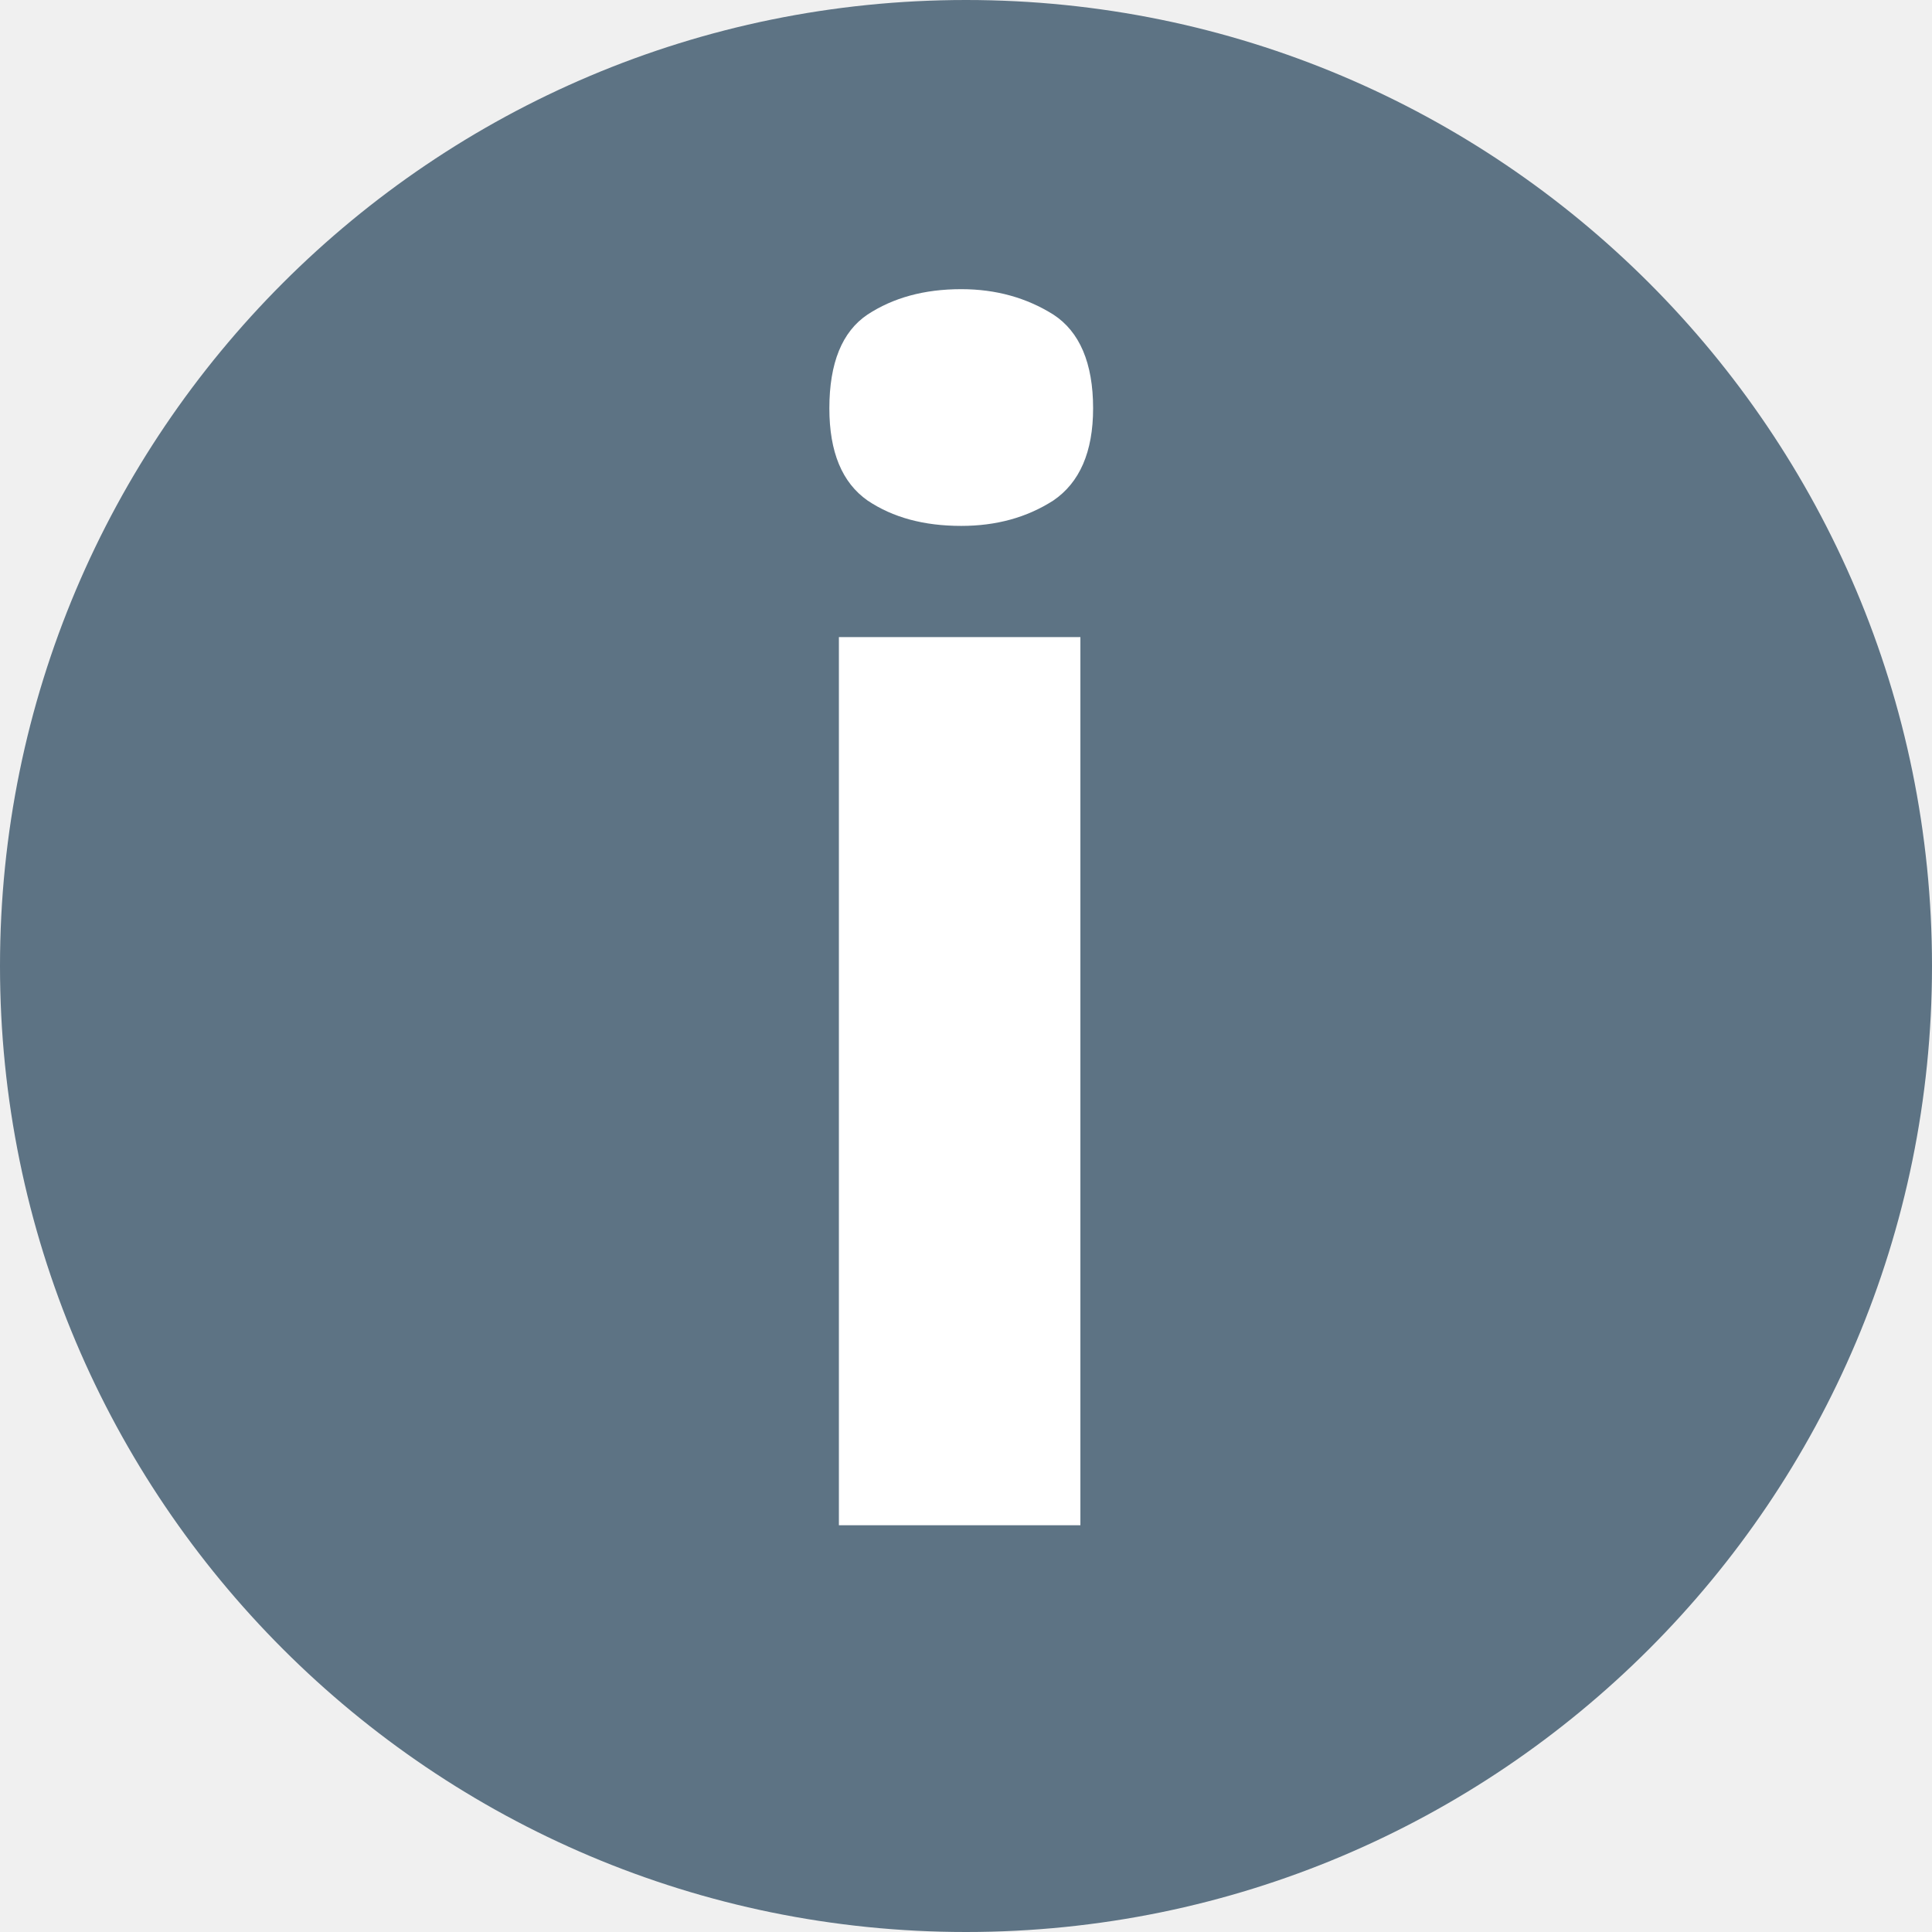
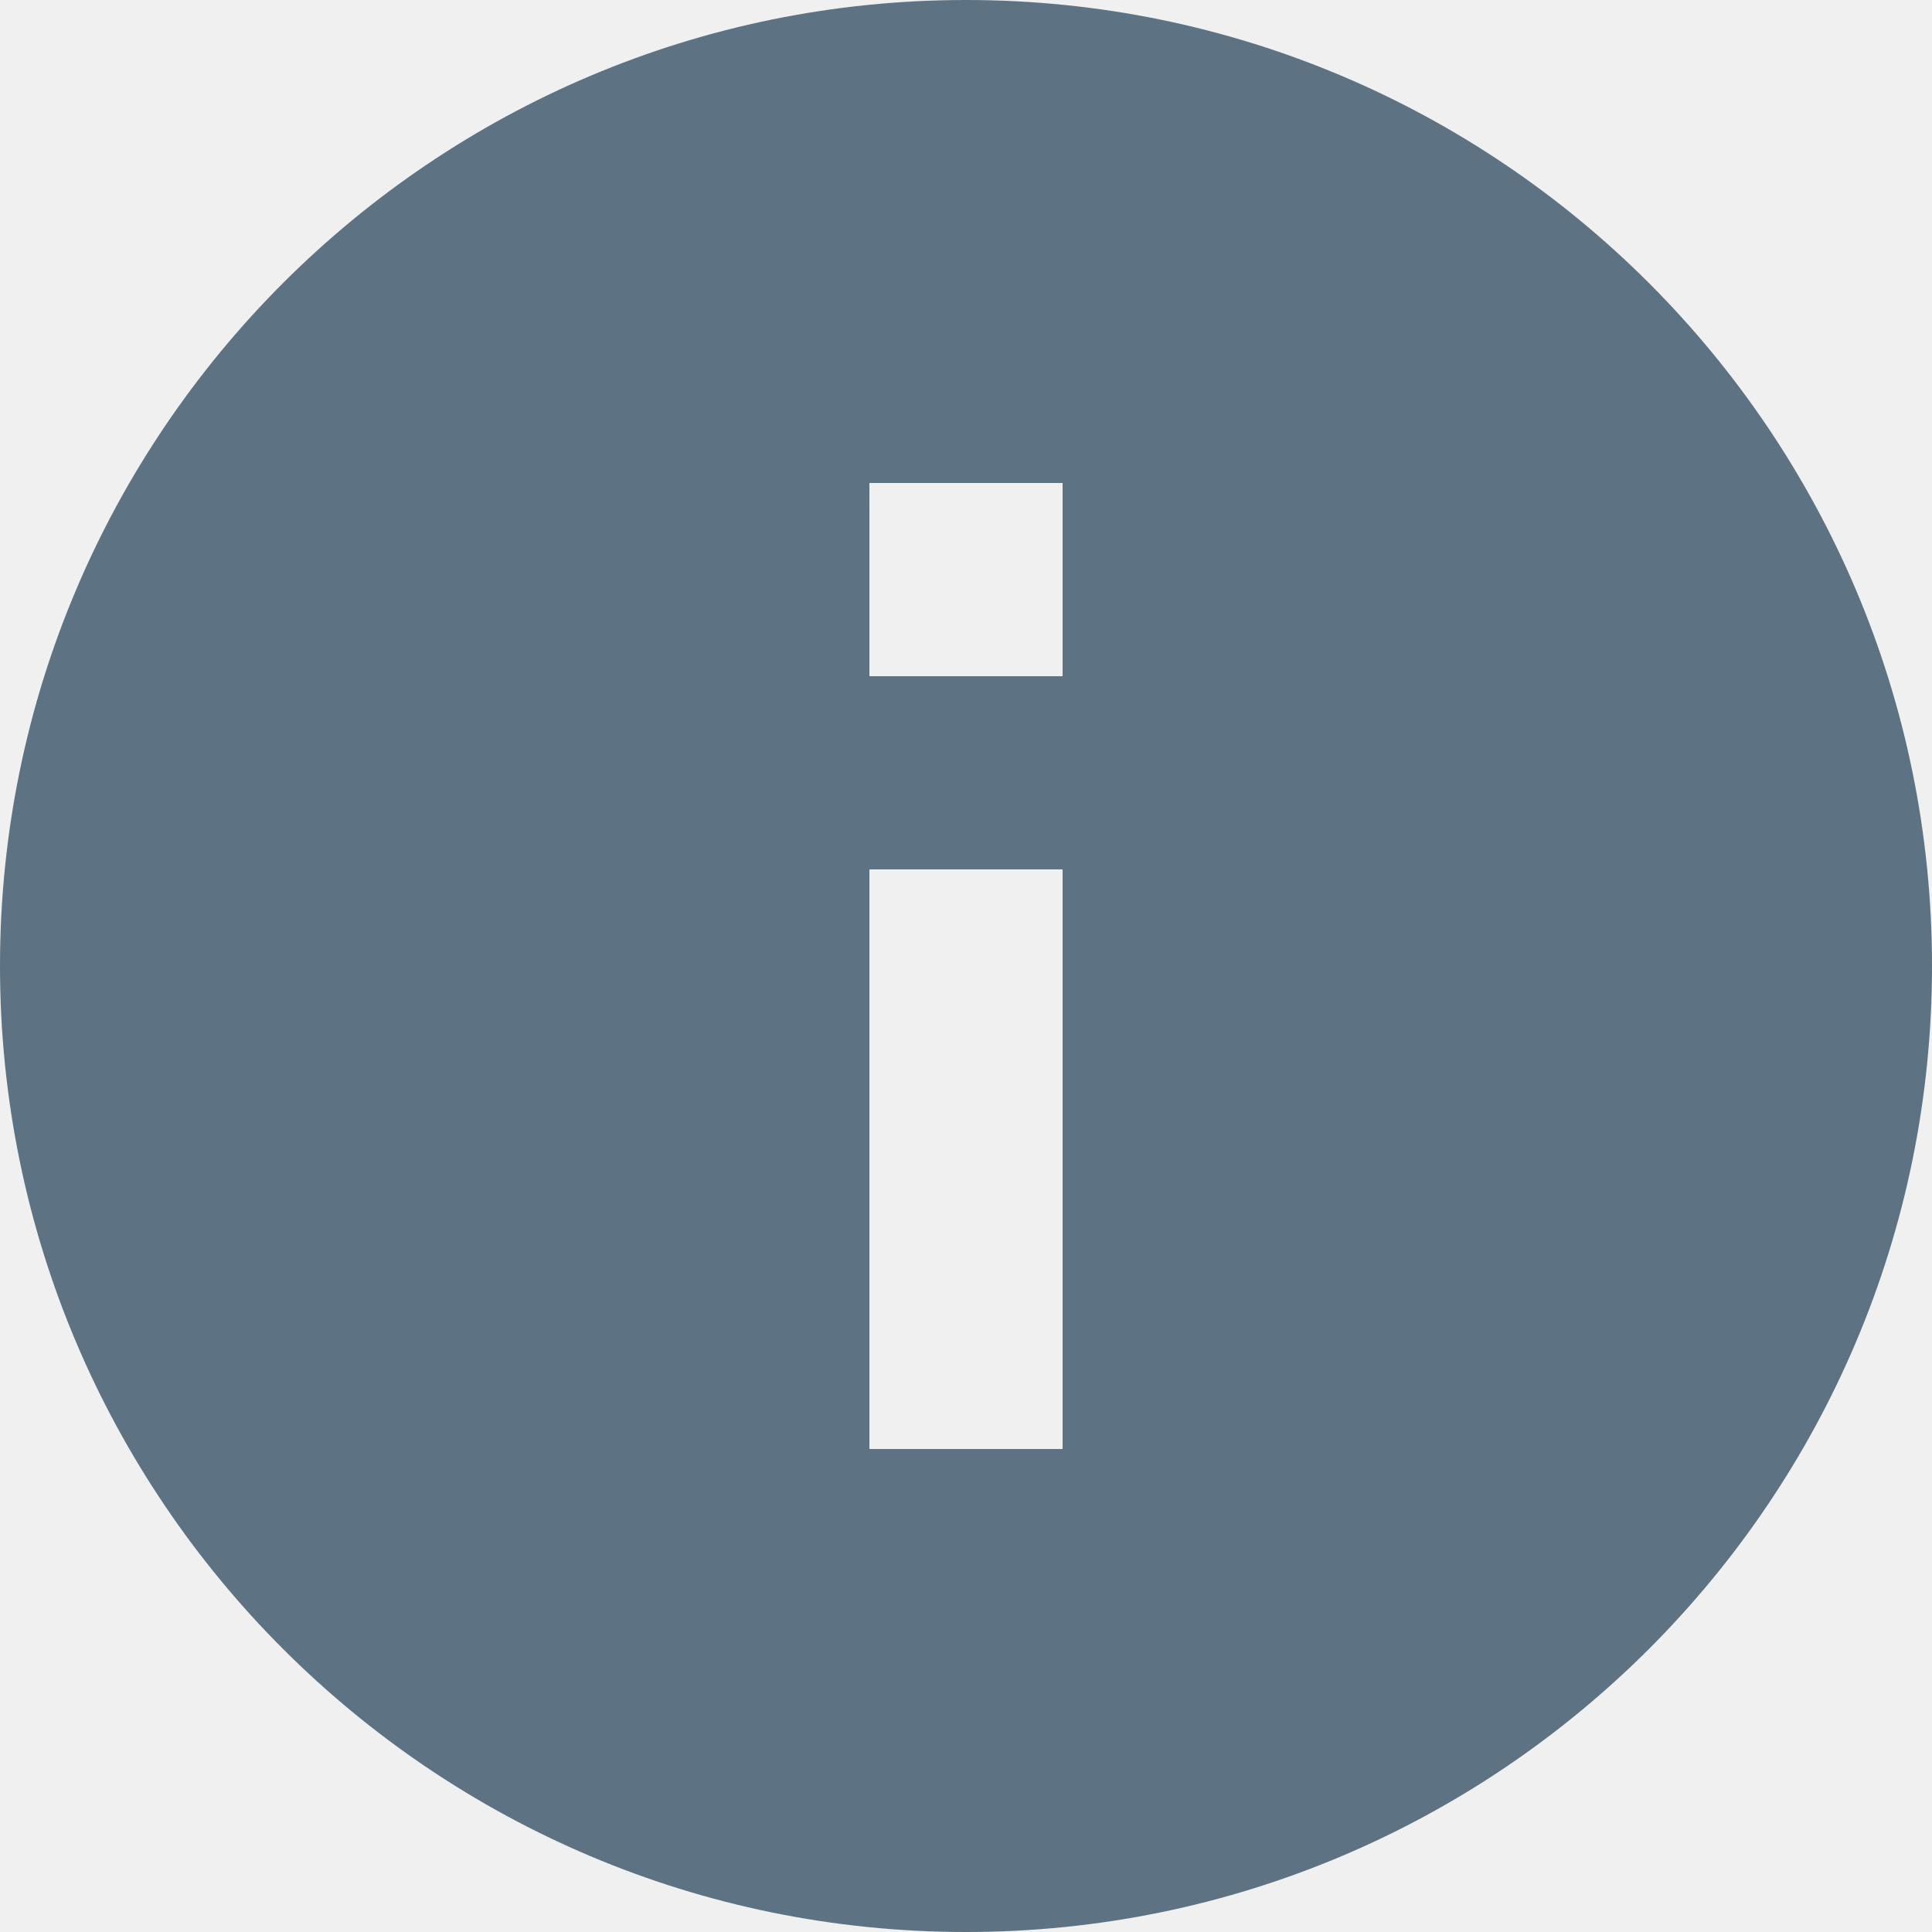
- <svg xmlns="http://www.w3.org/2000/svg" height="19" viewBox="0 0 19 19" width="19">
-   <g fill="none" fill-rule="evenodd" transform="translate(0 -1)">
-     <circle cx="9.5" cy="10.5" fill="#5d7384" r="9.5" />
-     <text fill="#fff" font-family="SourceSansPro-Bold, Source Sans Pro" font-size="16" font-weight="bold">
-       <tspan x="7" y="16">i</tspan>
-     </text>
-   </g>
+ <svg xmlns="http://www.w3.org/2000/svg" height="20" viewBox="0 0 20 20" width="20">
+   <path d="M10 0C4.48 0 0 4.48 0 10s4.48 10 10 10 10-4.48 10-10S15.52 0 10 0zM9 15h2V9H9zm0-8h2V5H9z" fill="#5d7384" fill-rule="evenodd" />
</svg>
